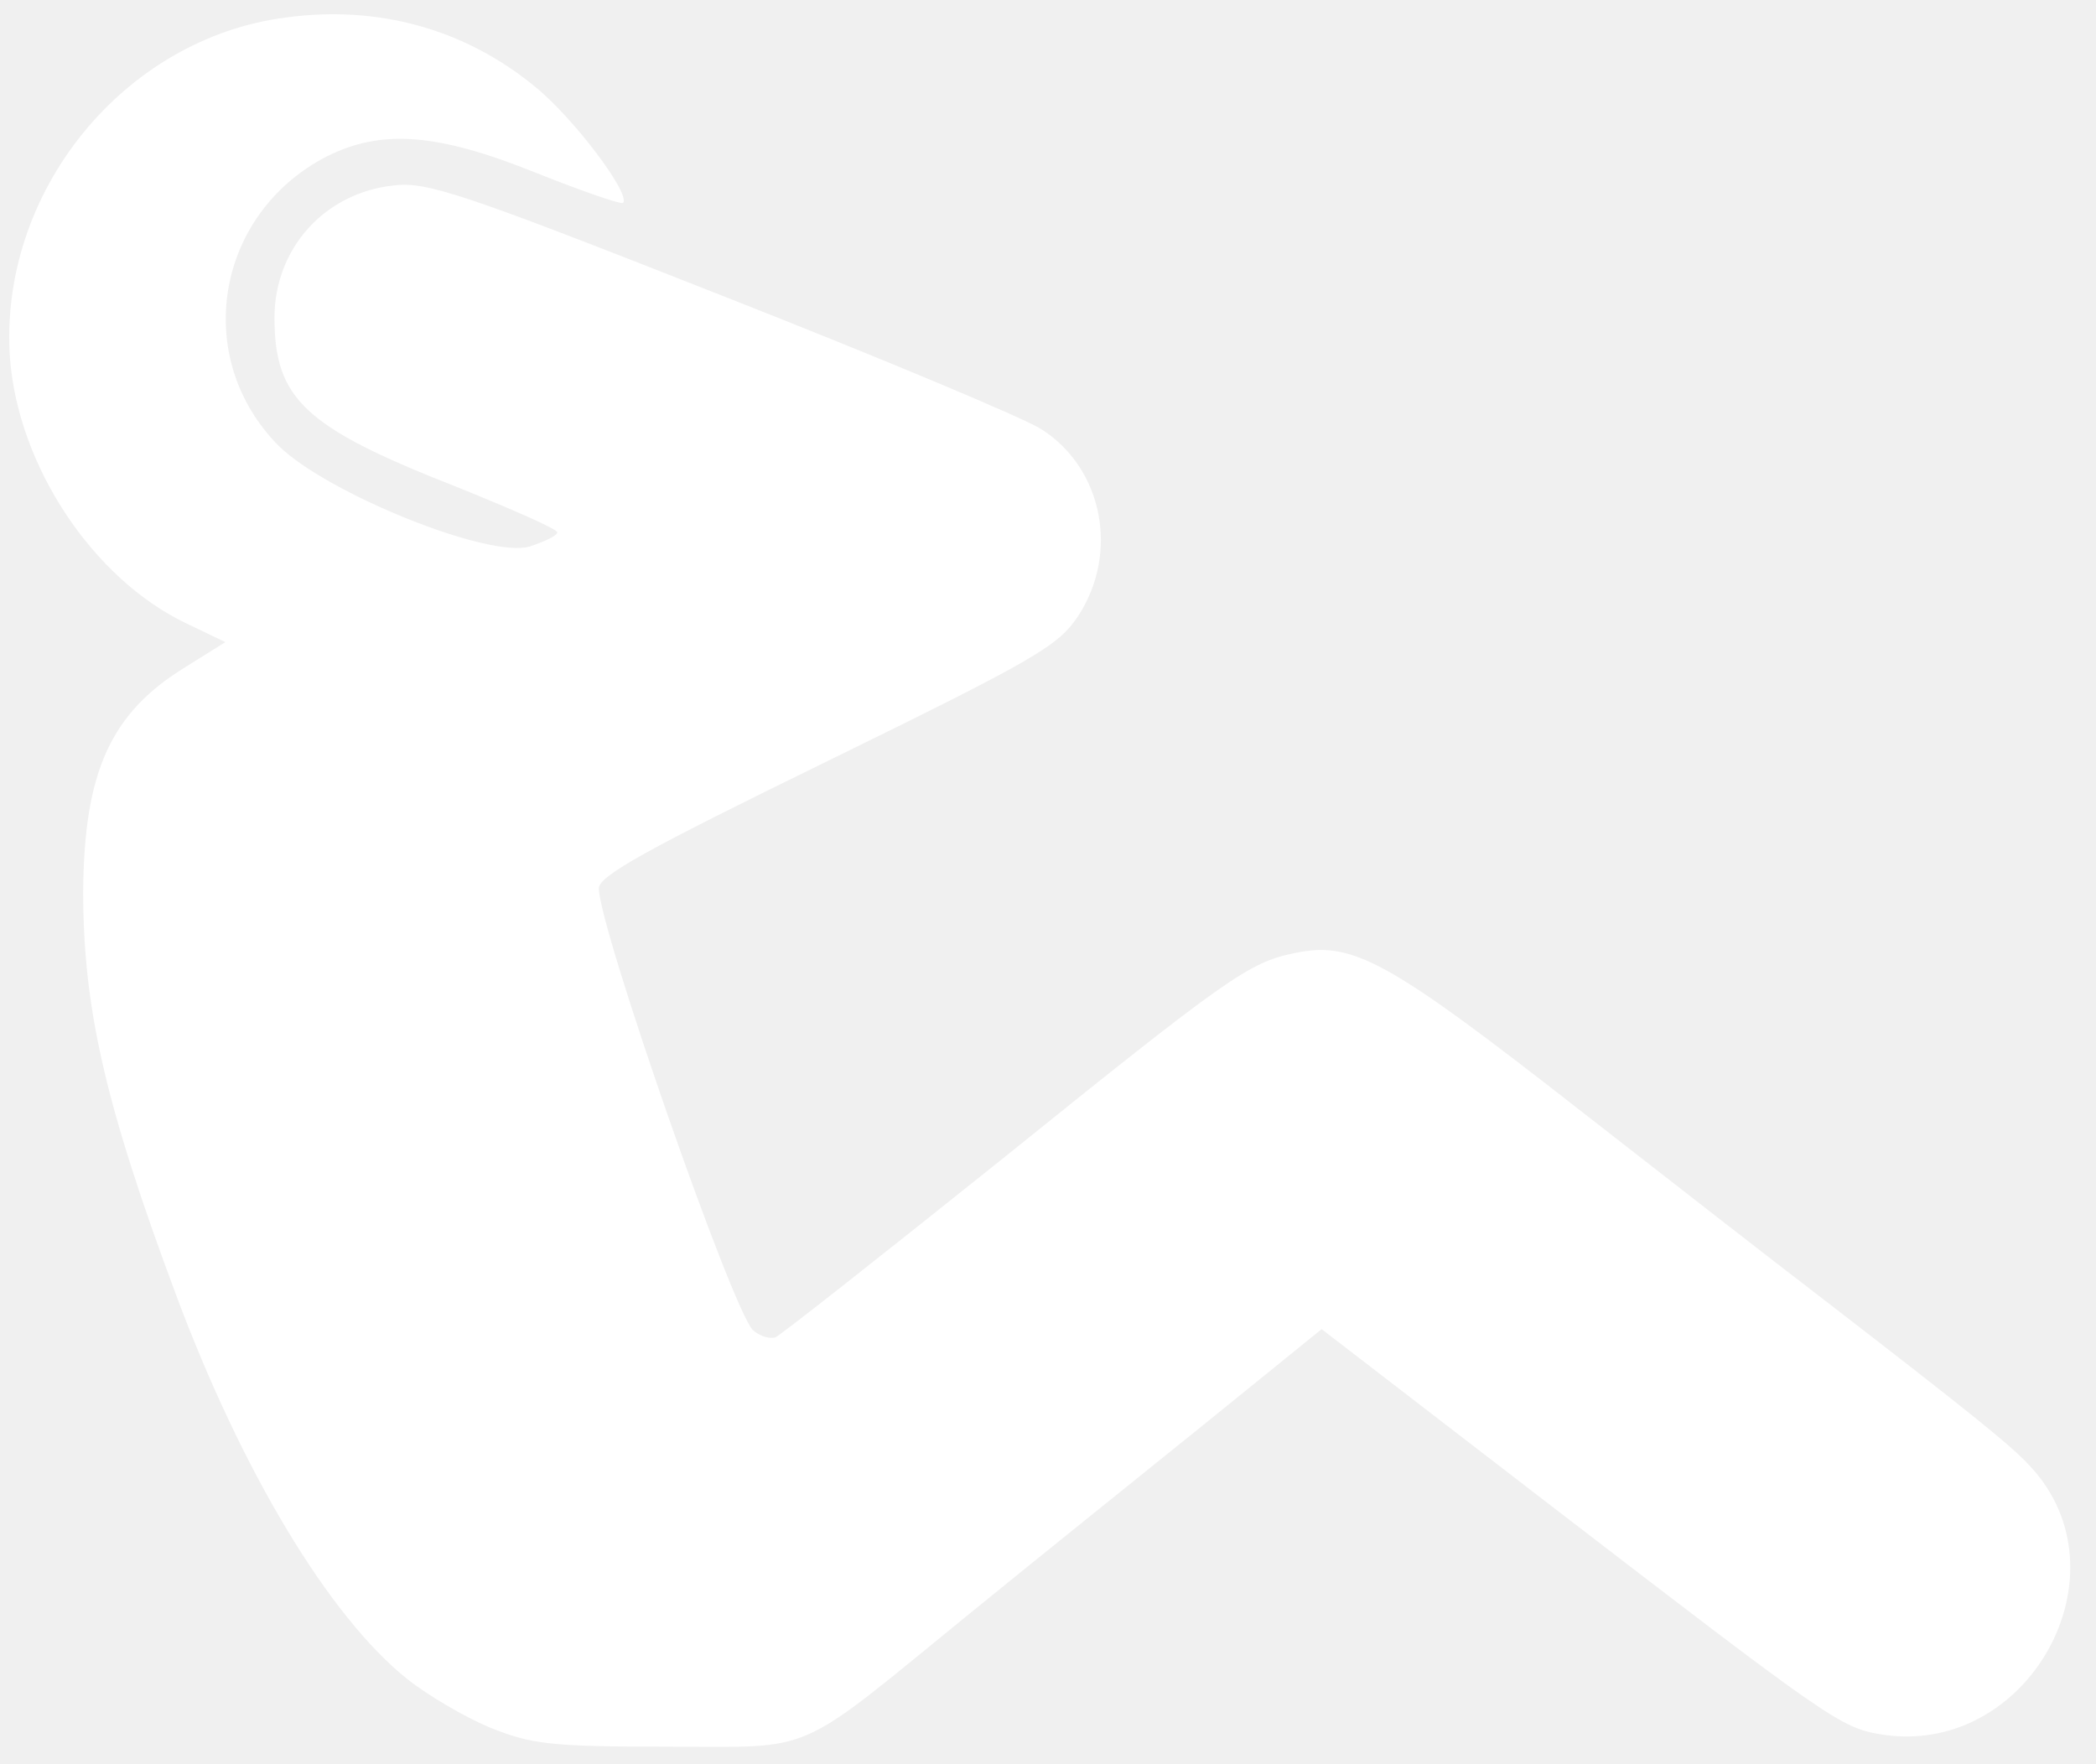
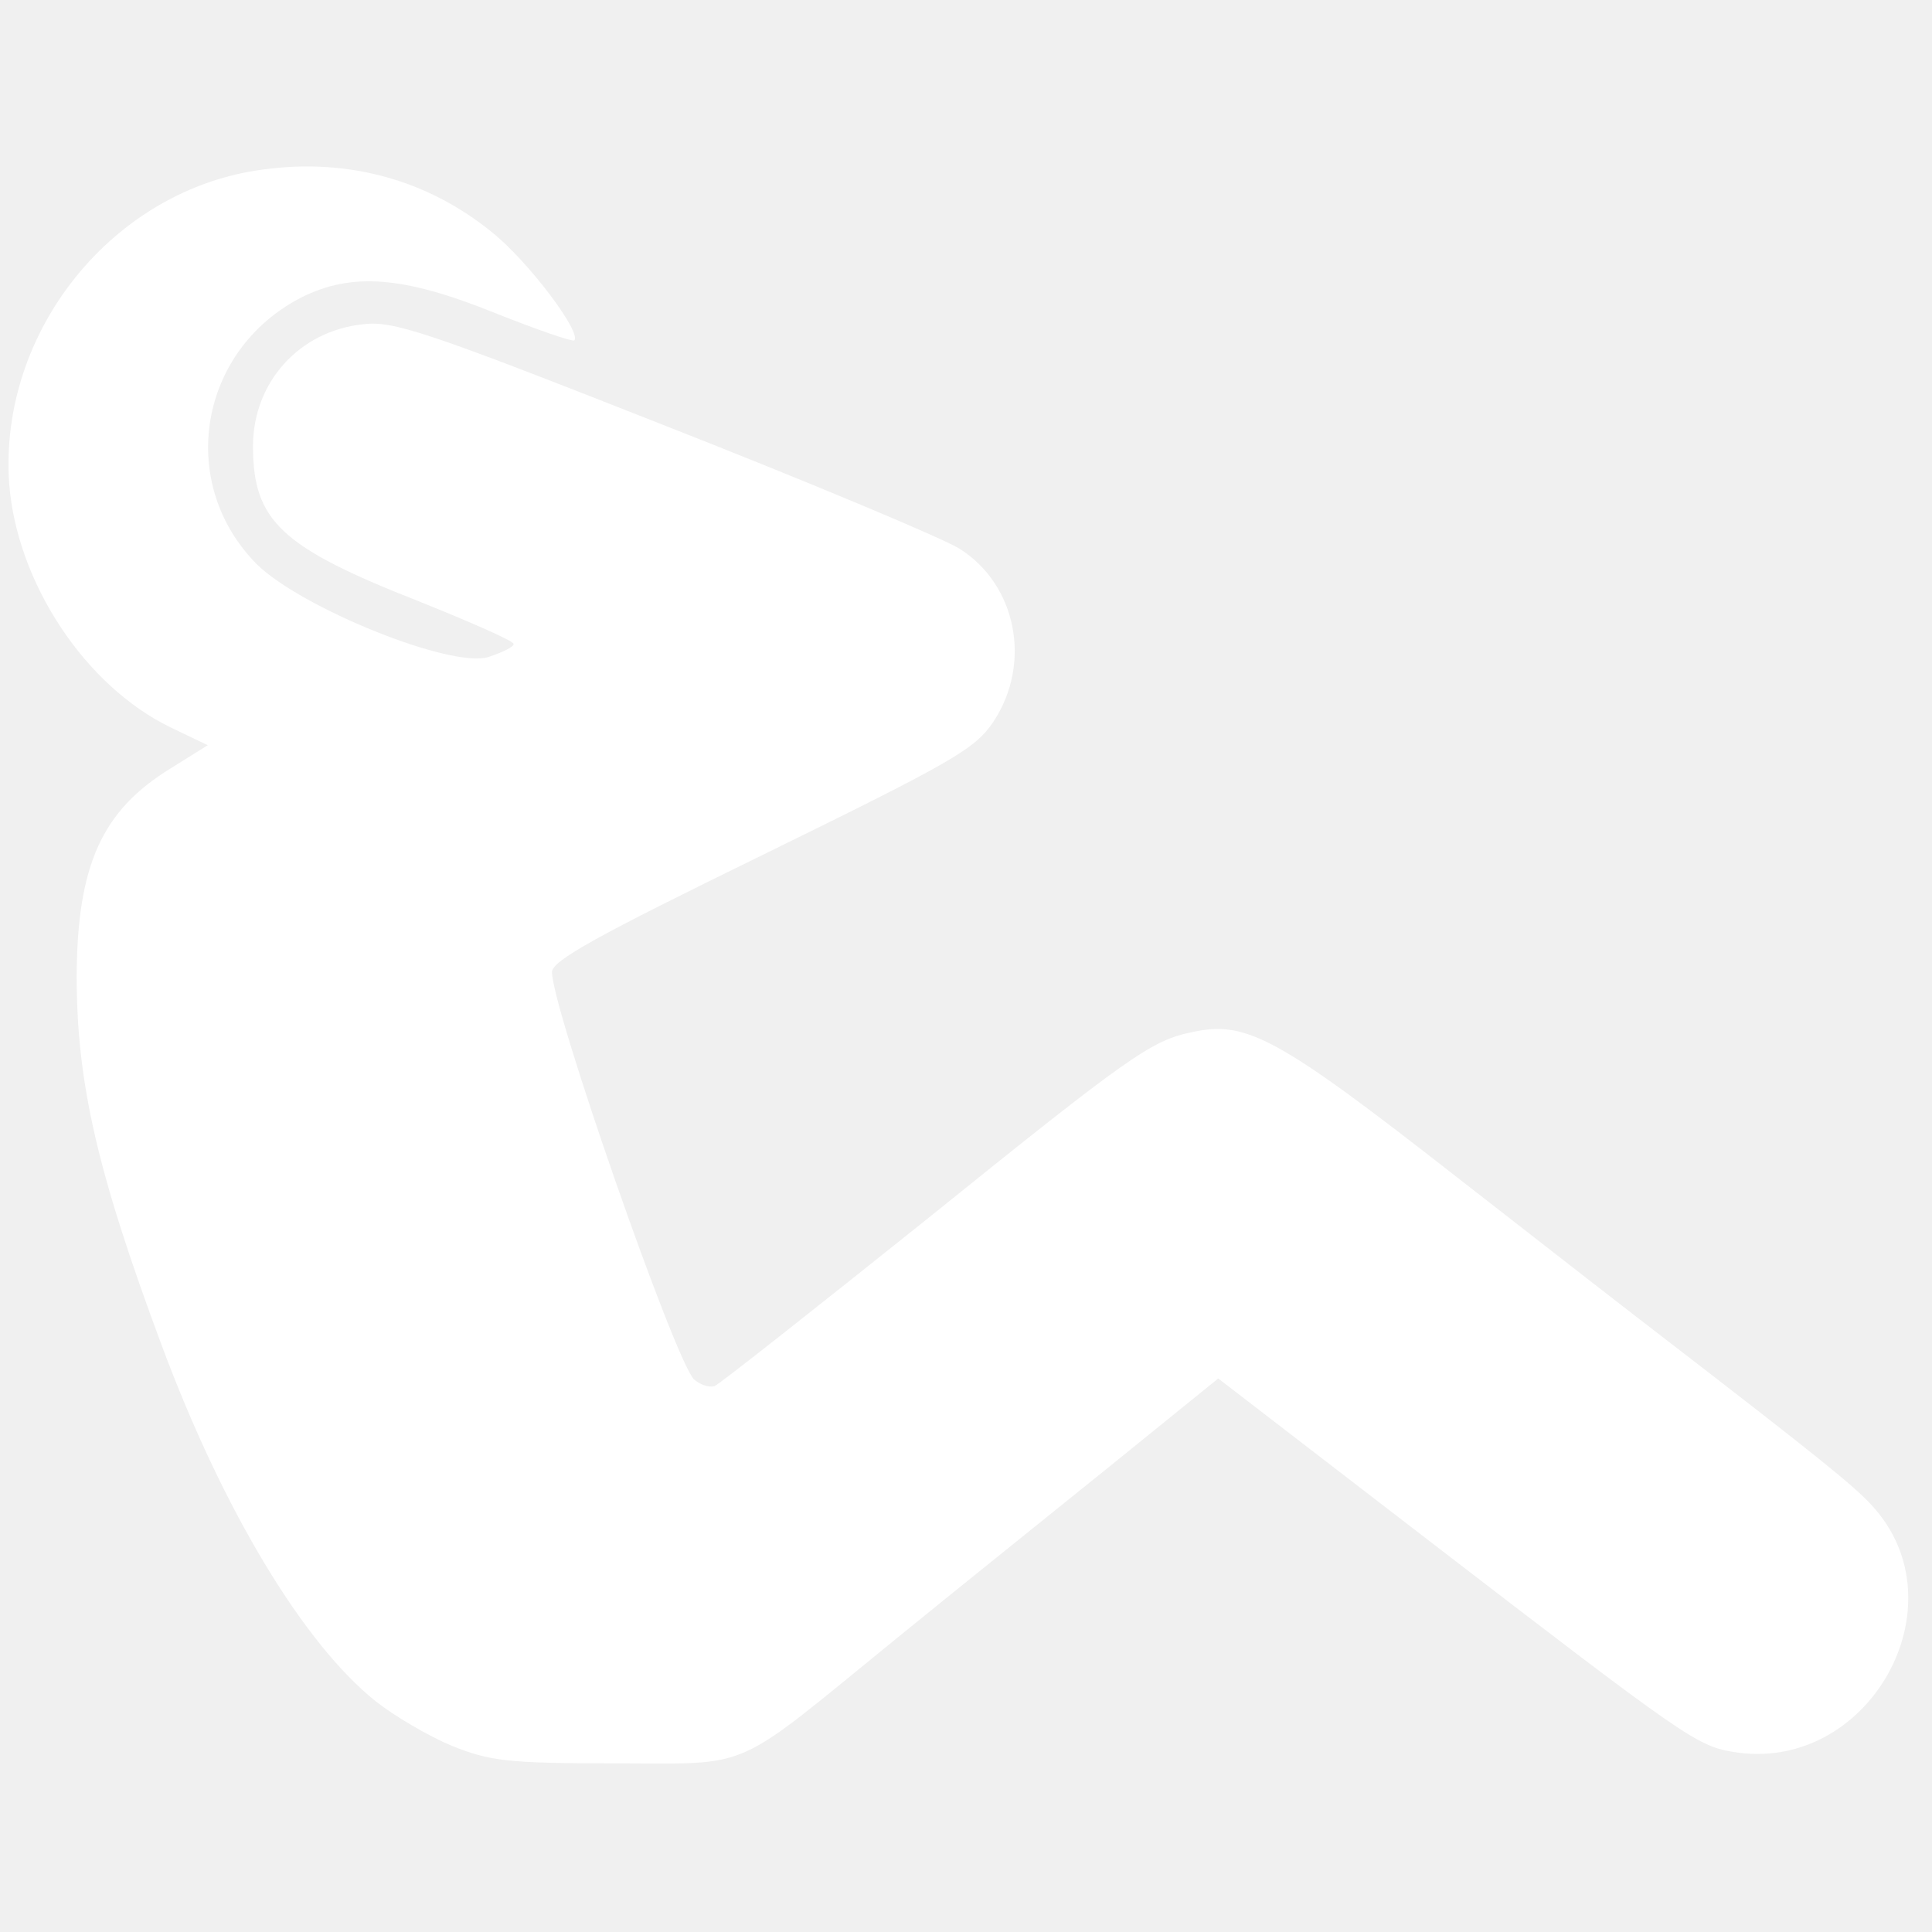
- <svg xmlns="http://www.w3.org/2000/svg" version="1.0" width="252pt" height="212pt" viewBox="0 0 252 212" preserveAspectRatio="xMidYMid meet">
+ <svg xmlns="http://www.w3.org/2000/svg" version="1.0" width="252pt" height="252pt" viewBox="0 0 252 212" preserveAspectRatio="xMidYMid meet">
  <g transform="translate(0,212) scale(0.1,-0.1)" fill="#FFFFFF" stroke="none">
    <path d="M344 2099 c-196 -25 -346 -211 -332 -410 10 -129 99 -264 211 -318 l48 -23 -48 -30 c-90 -55 -122 -126 -123 -270 0 -139 26 -255 111 -483 80 -215 185 -389 279 -464 24 -19 68 -45 99 -58 50 -20 72 -23 212 -23 183 0 151 -14 366 161 76 62 202 163 280 226 l142 115 278 -214 c329 -253 346 -265 393 -273 177 -30 302 192 181 322 -23 25 -66 60 -271 218 -25 19 -146 113 -269 209 -234 183 -275 205 -345 190 -54 -11 -80 -29 -348 -245 -145 -116 -269 -214 -276 -217 -8 -2 -19 2 -27 9 -26 28 -185 484 -185 531 0 15 58 47 275 153 249 122 277 138 301 174 50 76 30 178 -44 225 -20 13 -194 86 -385 161 -312 123 -354 137 -394 132 -83 -9 -143 -76 -143 -159 0 -98 37 -132 218 -203 67 -27 122 -51 122 -55 0 -4 -15 -11 -33 -17 -49 -15 -244 64 -302 121 -105 106 -76 279 58 348 66 33 133 28 252 -20 55 -22 102 -38 104 -36 10 10 -59 102 -106 140 -84 69 -188 98 -299 83z" />
  </g>
</svg>
